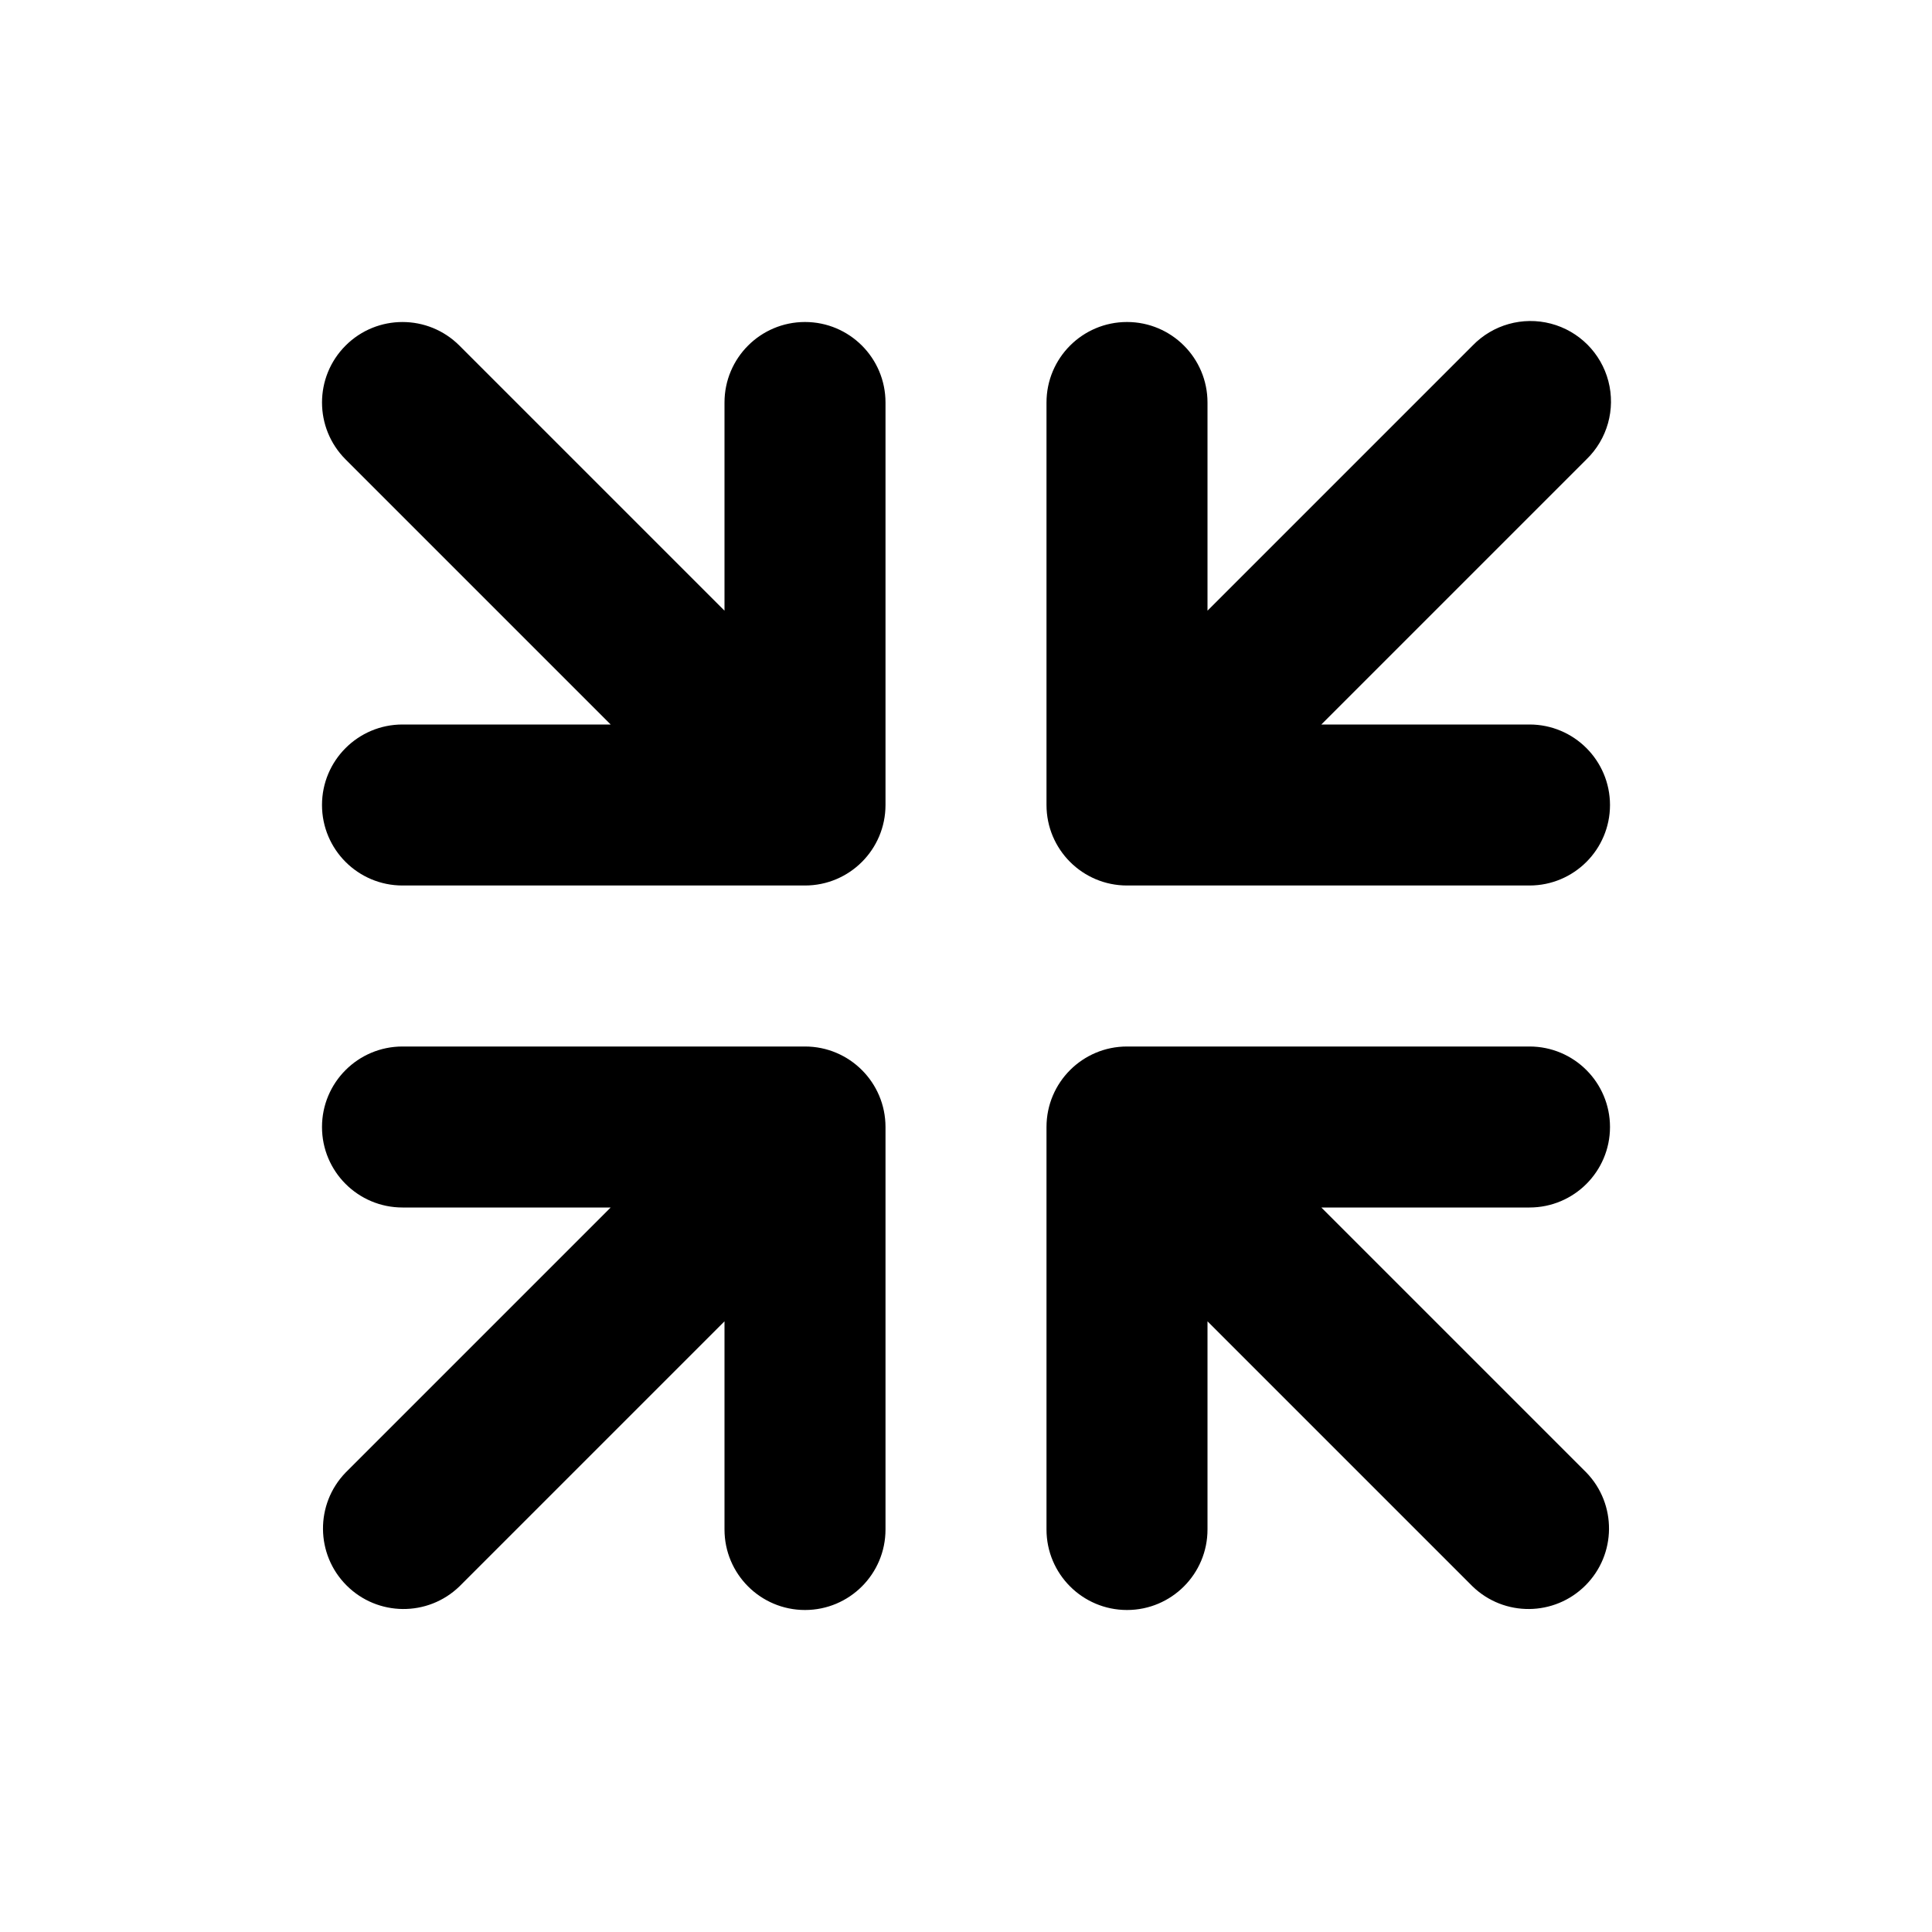
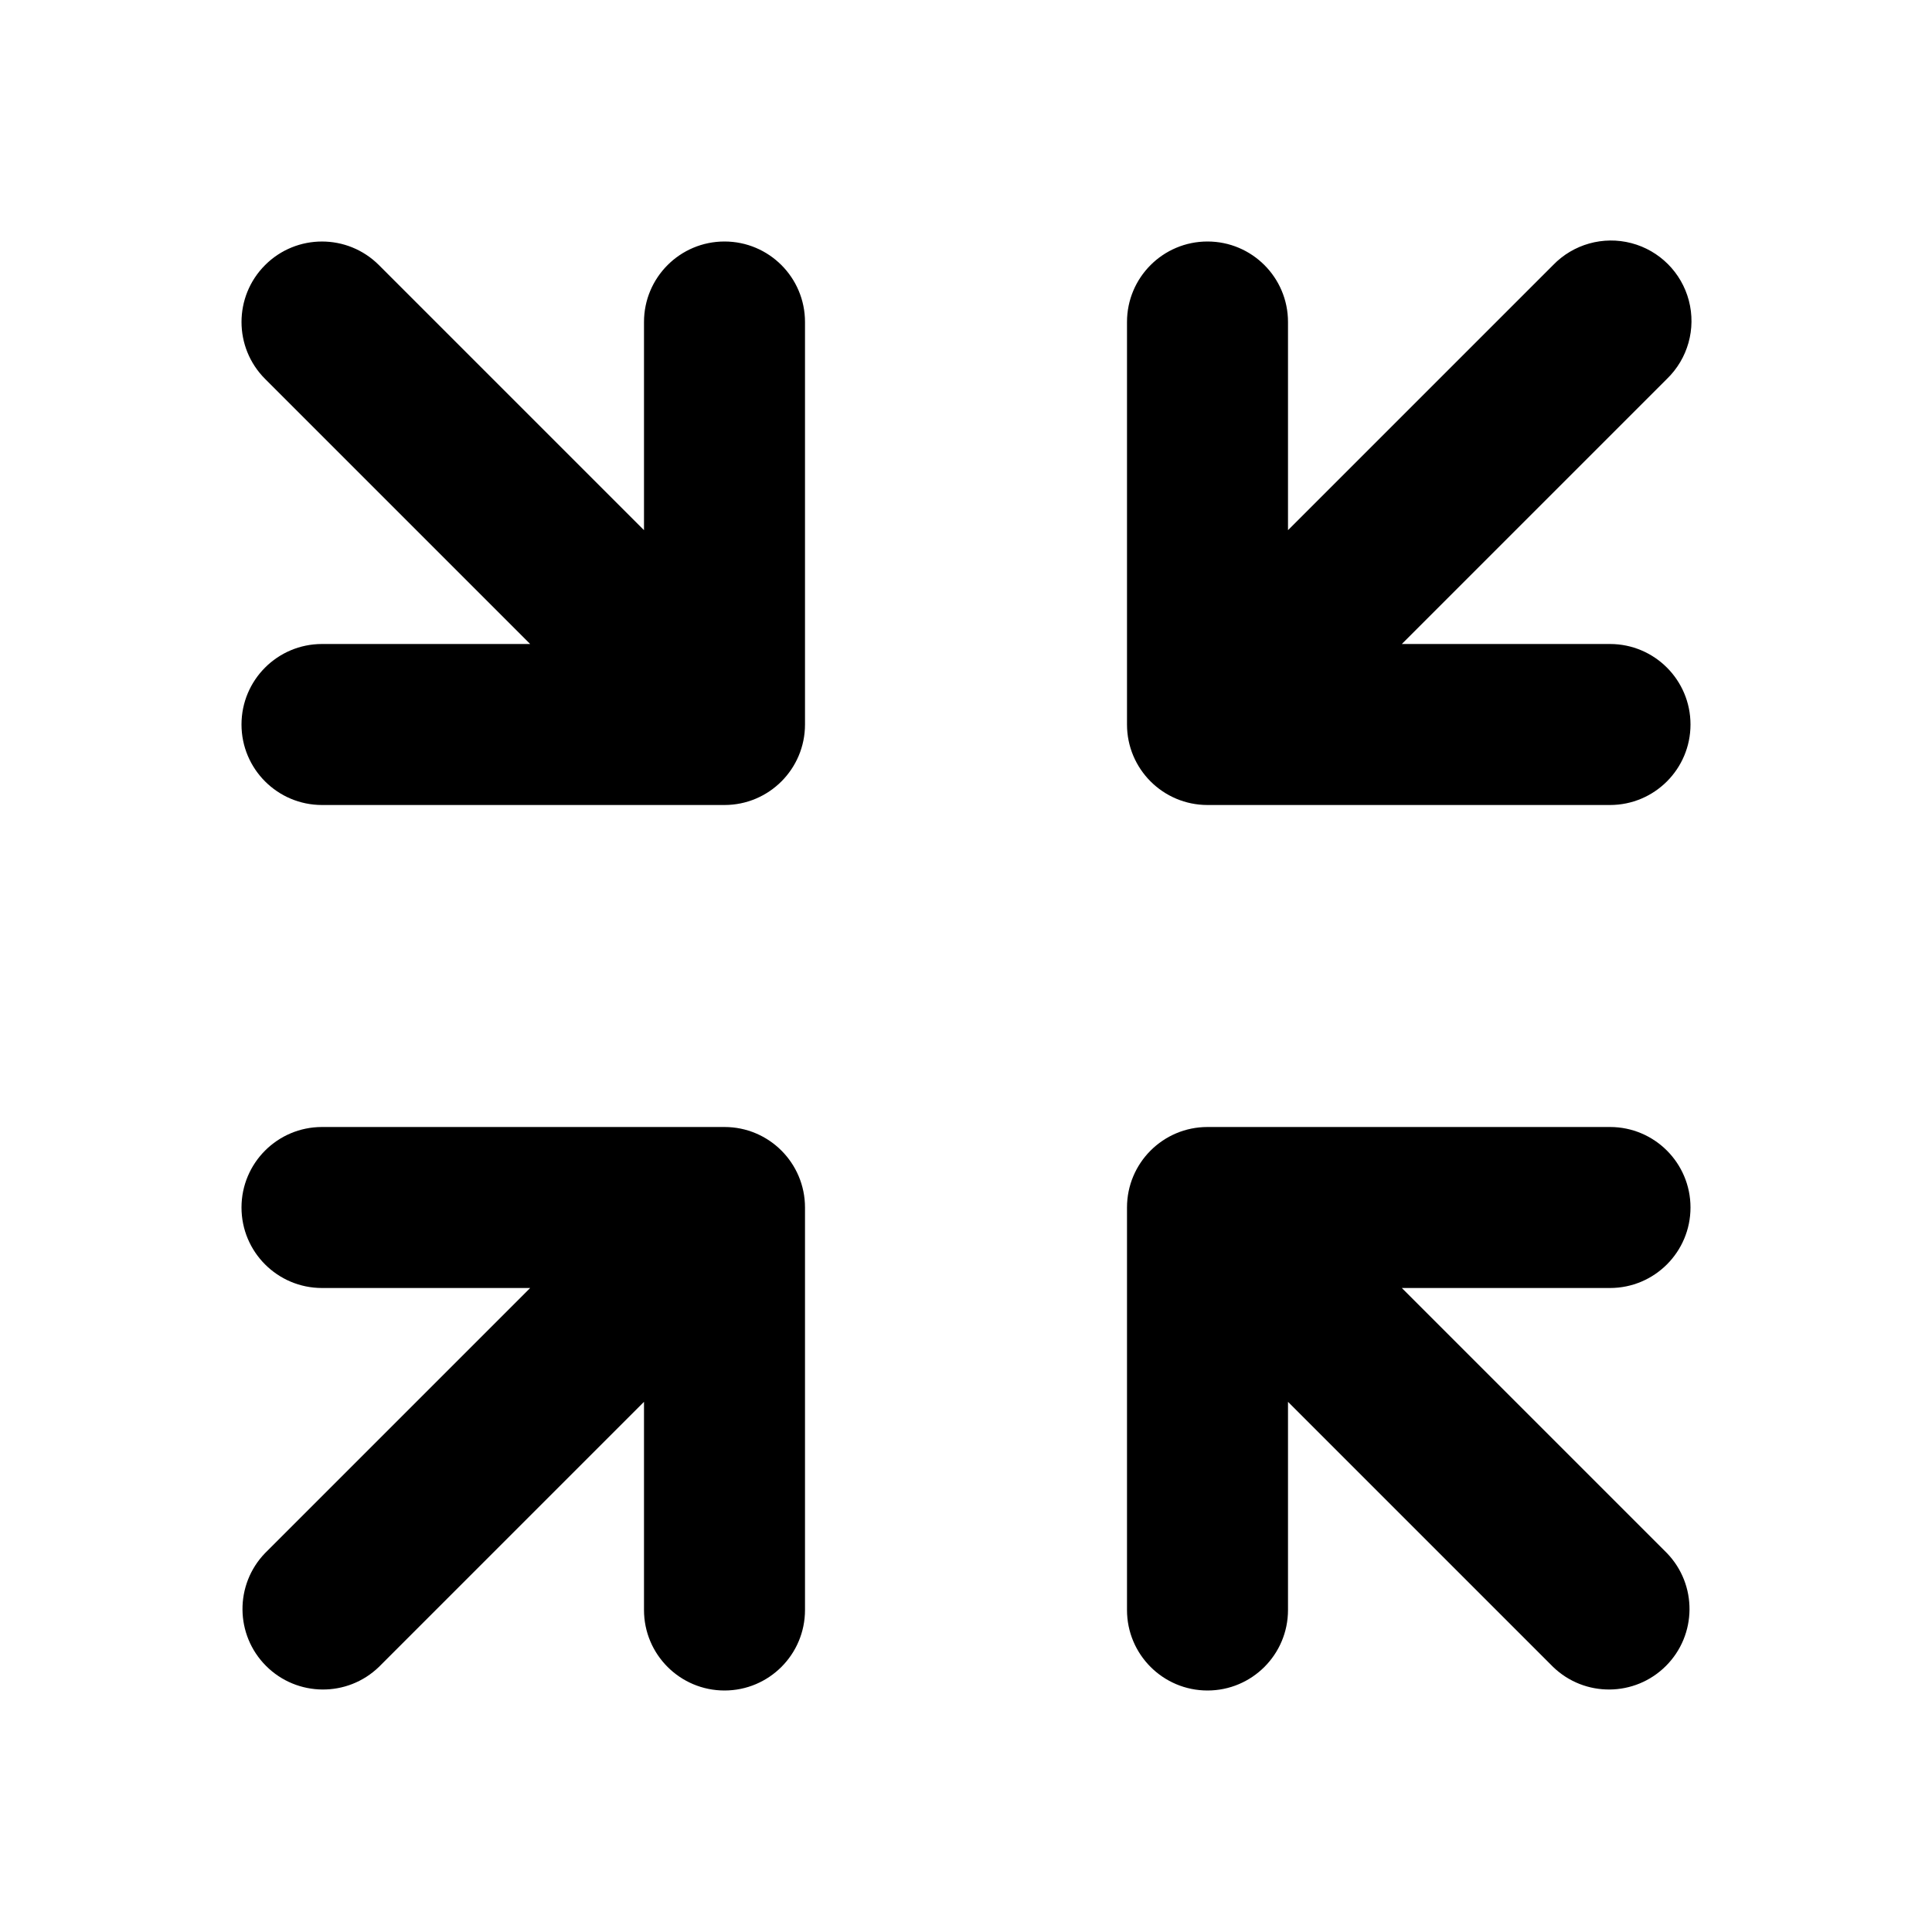
<svg xmlns="http://www.w3.org/2000/svg" width="24" height="24" fill="none">
-   <path fill-rule="evenodd" clip-rule="evenodd" d="M4.293 4.293a1 1 0 0 1 1.414 0L9 7.586V5a1 1 0 0 1 2 0v5a1 1 0 0 1-1 1H5a1 1 0 1 1 0-2h2.586L4.293 5.707a1 1 0 0 1 0-1.414zm14 0a1 1 0 1 1 1.414 1.414L16.414 9H19a1 1 0 1 1 0 2h-5a1 1 0 0 1-1-1V5a1 1 0 1 1 2 0v2.586l3.293-3.293zM5 13h5a1 1 0 0 1 1 1v5a1 1 0 1 1-2 0v-2.586l-3.293 3.293a1 1 0 0 1-1.414-1.414L7.586 15H5a1 1 0 1 1 0-2zm8 1a1 1 0 0 1 1-1h5a1 1 0 1 1 0 2h-2.586l3.293 3.293a1 1 0 0 1-1.414 1.414L15 16.414V19a1 1 0 1 1-2 0v-5z" fill="#000" />
+   <path fill-rule="evenodd" clip-rule="evenodd" d="M3.293 3.293a1 1 0 0 1 1.414 0L8 6.586V4a1 1 0 0 1 2 0v5a1 1 0 0 1-1 1H4a1 1 0 0 1 0-2h2.586L3.293 4.707a1 1 0 0 1 0-1.414zm16 0a1 1 0 1 1 1.414 1.414L17.414 8H20a1 1 0 1 1 0 2h-5a1 1 0 0 1-1-1V4a1 1 0 1 1 2 0v2.586l3.293-3.293zM4 14h5a1 1 0 0 1 1 1v5a1 1 0 1 1-2 0v-2.586l-3.293 3.293a1 1 0 0 1-1.414-1.414L6.586 16H4a1 1 0 1 1 0-2zm10 1a1 1 0 0 1 1-1h5a1 1 0 1 1 0 2h-2.586l3.293 3.293a1 1 0 0 1-1.414 1.414L16 17.414V20a1 1 0 1 1-2 0v-5z" fill="#000" />
</svg>
